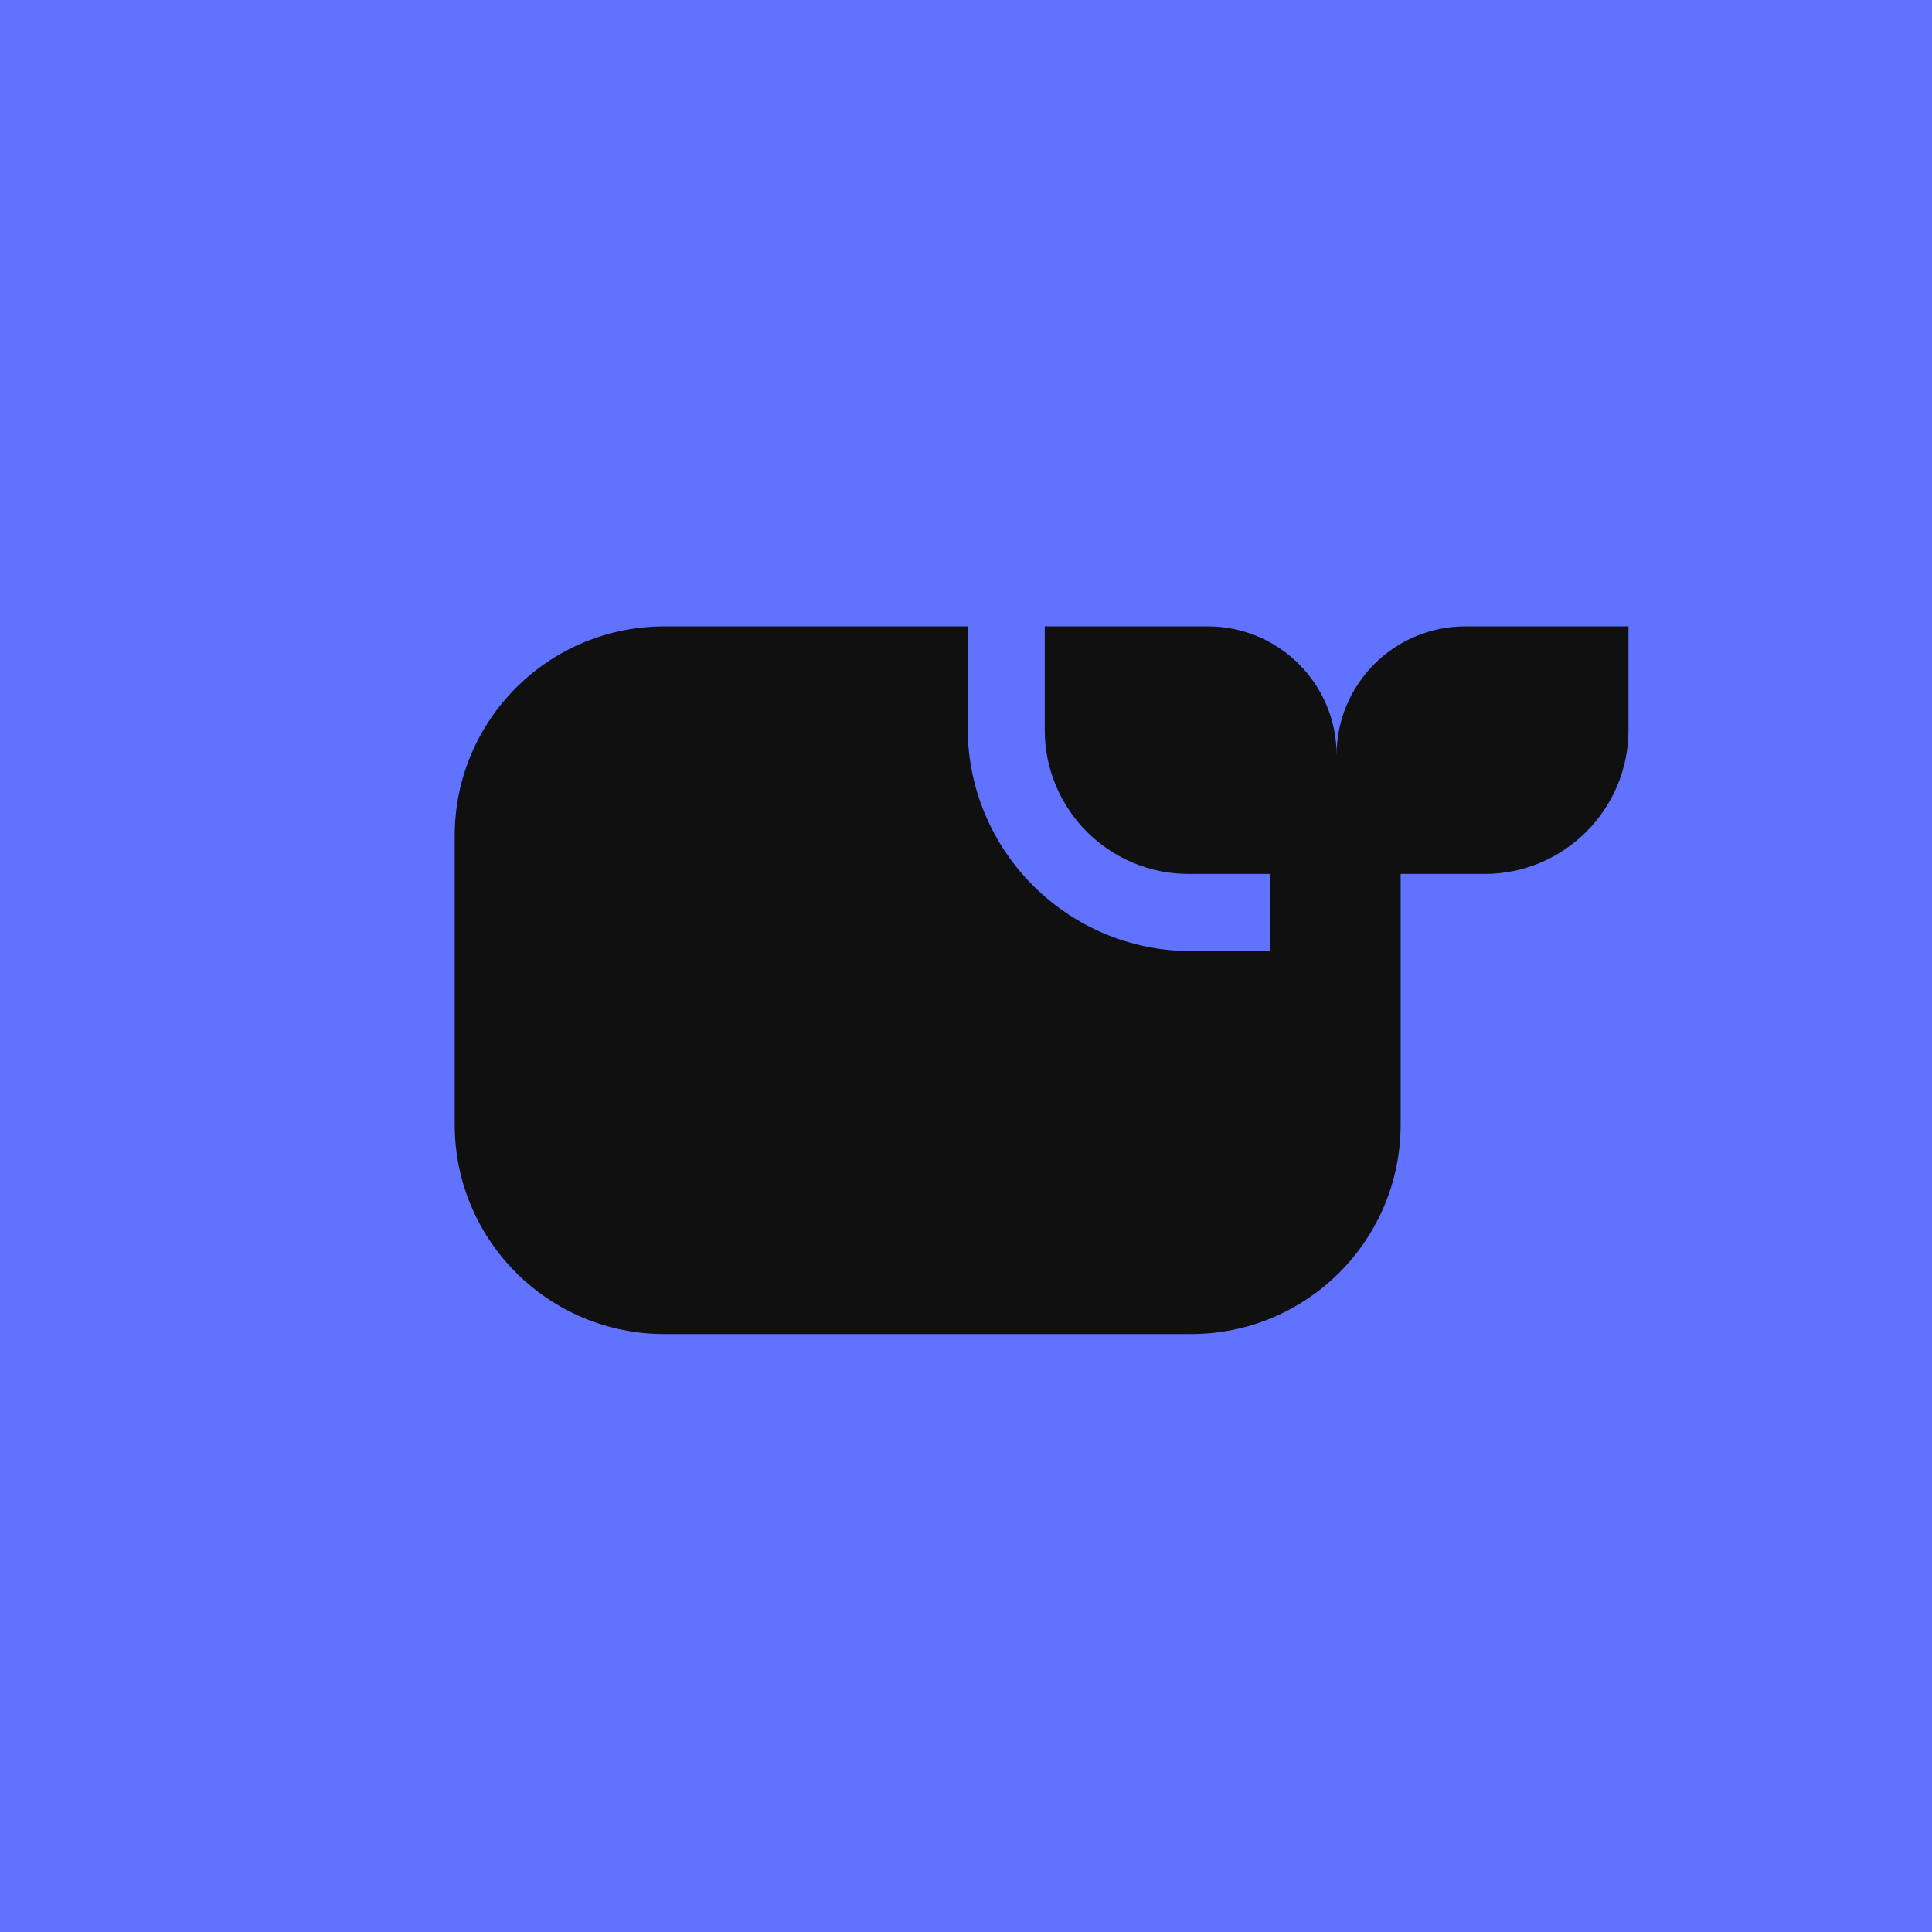
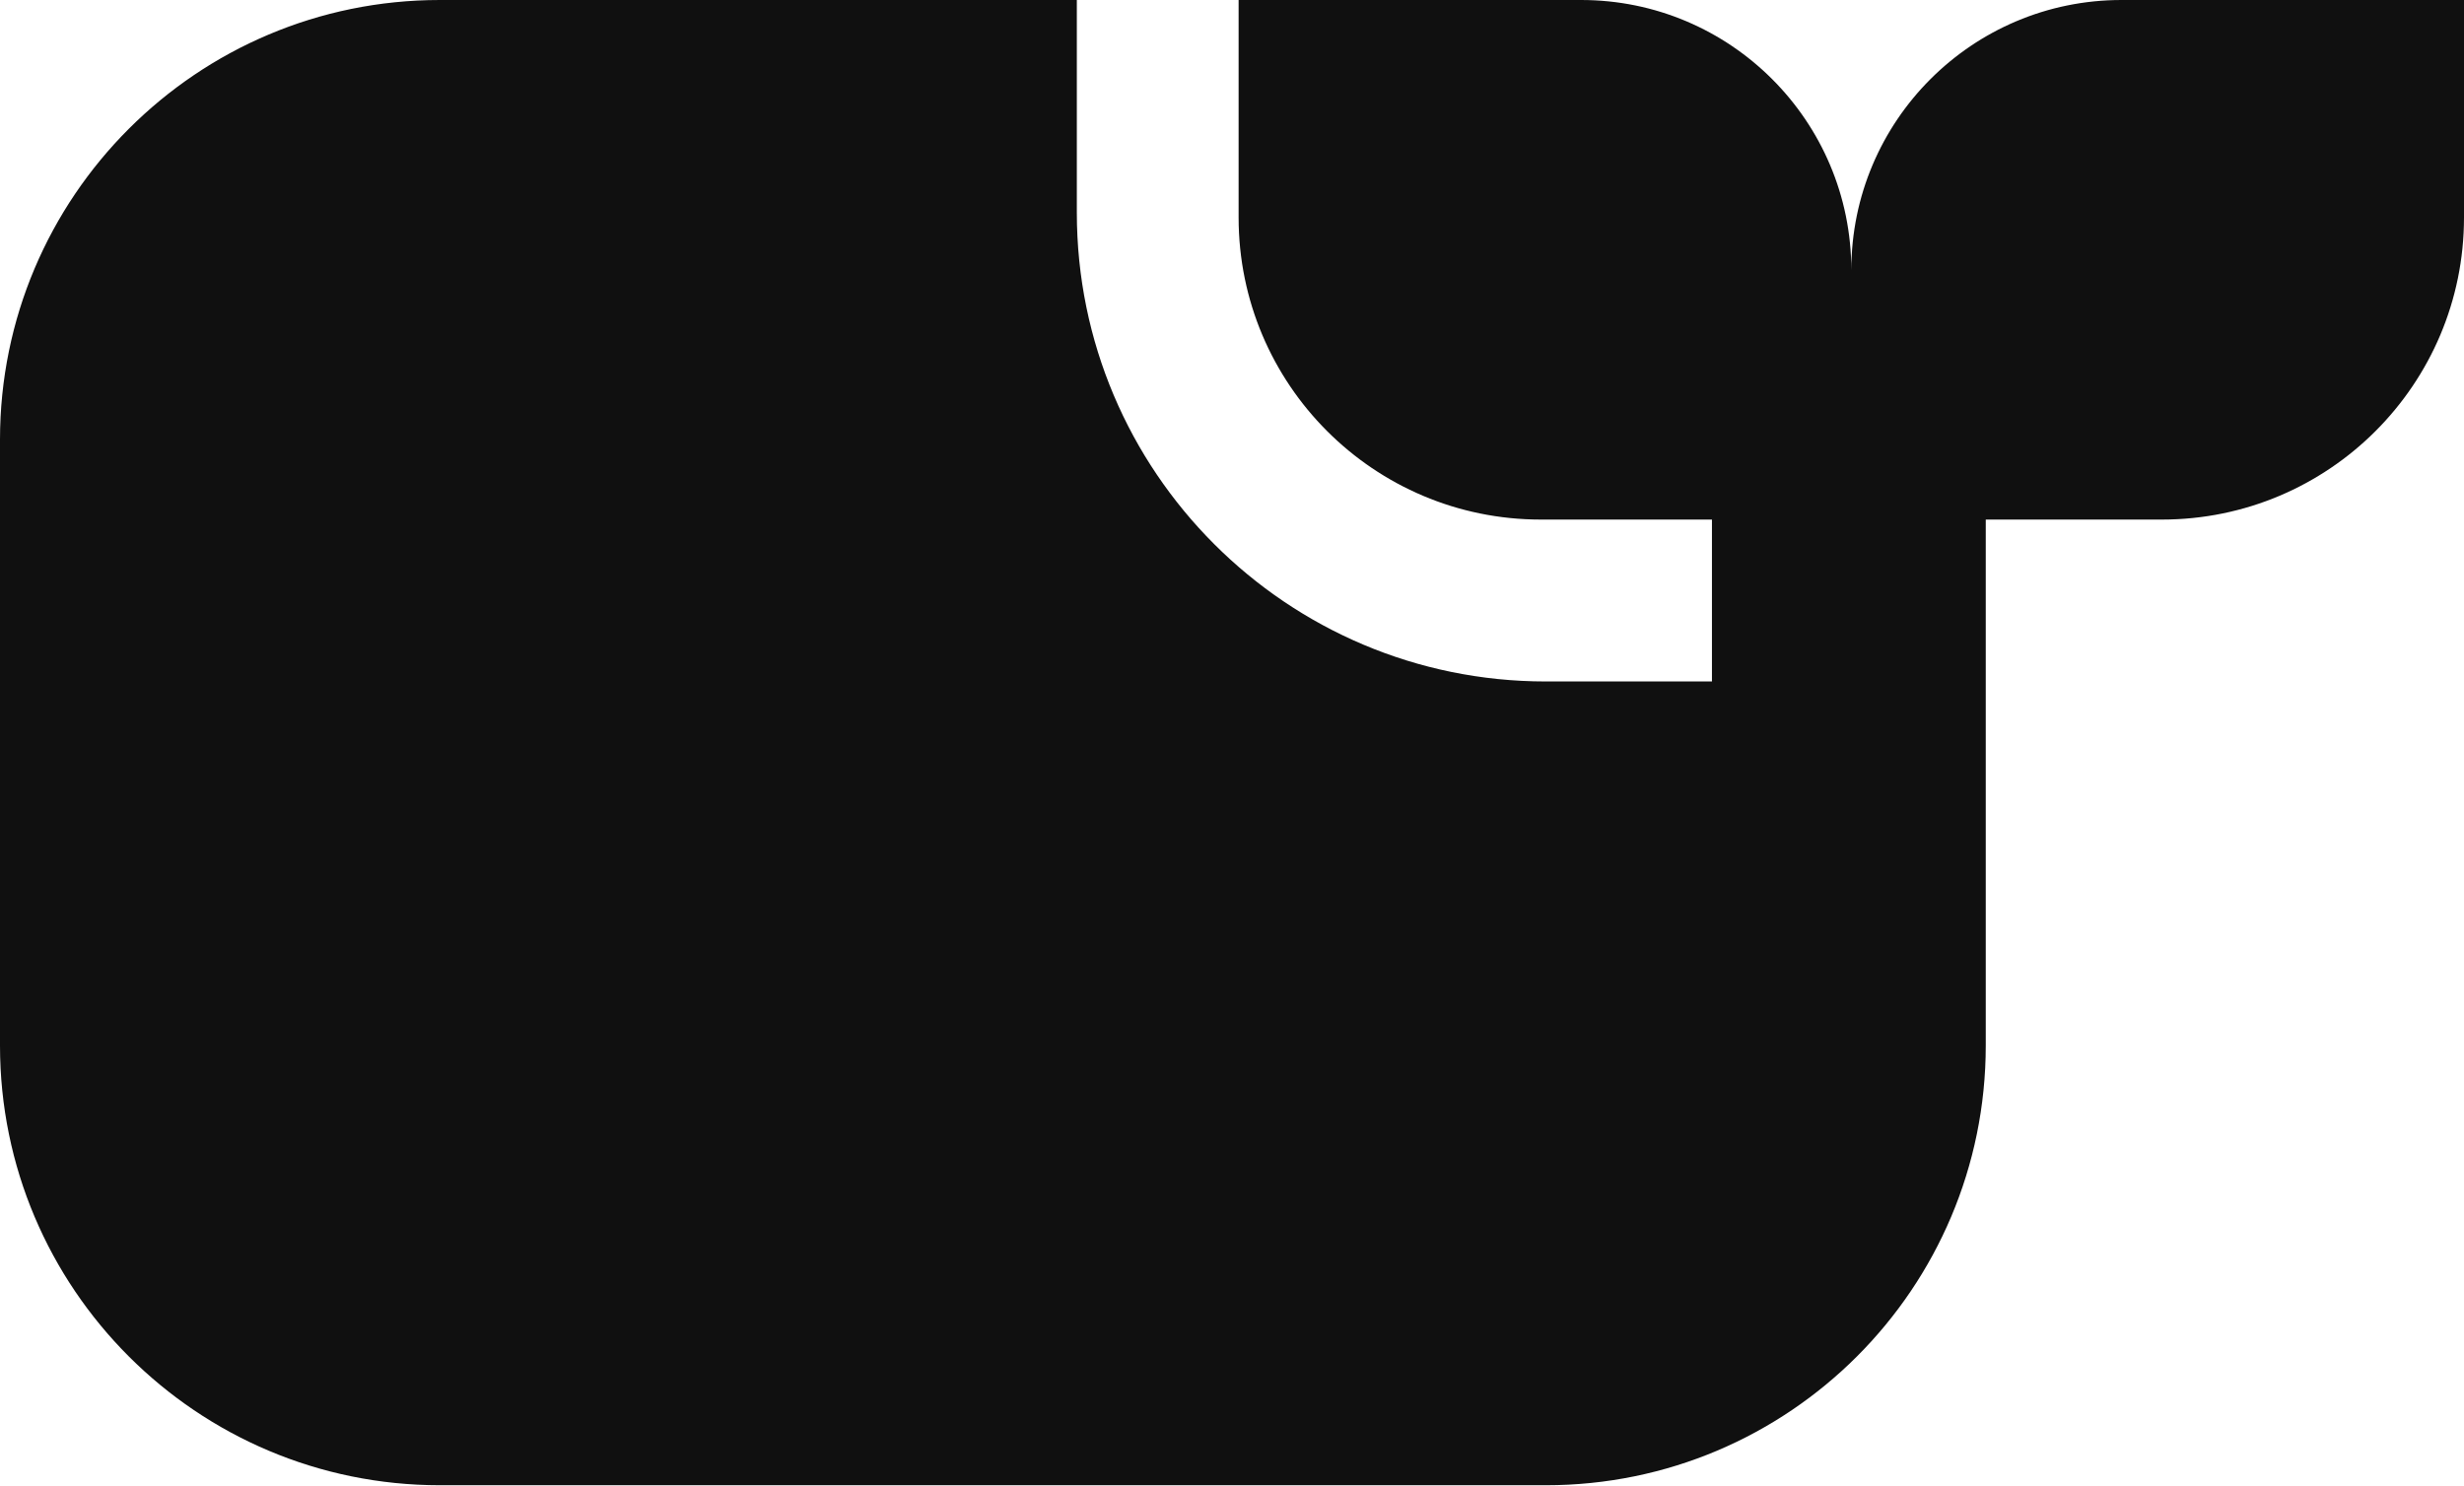
- <svg xmlns="http://www.w3.org/2000/svg" width="512" height="512" viewBox="0 0 512 512">
-   <rect width="512" height="512" fill="#6172FF" />
-   <path fill="#101010" transform="translate(120.5 166) scale(0.2485)" d="M1077.76,0c-75.81,0-137.27,61.46-137.27,137.27C940.48,61.46,879.02,0,803.21,0h-173.98v110.51c0,84.77,68.72,153.49,153.49,153.49h86.97v82.26h-84.37c-131.59,0-238.28-106.66-238.28-238.25V0H223.46C100.04,0,0,100.03,0,223.43v307.8c0,123.4,100.04,223.43,223.46,223.43h561.87c123.42,0,223.46-100.03,223.46-223.43v-267.23h89.46c84.77,0,153.49-68.72,153.49-153.49V0h-173.98Z" />
+ <svg xmlns="http://www.w3.org/2000/svg" viewBox="0 0 1251.74 754.67">
+   <path fill="#101010" d="M1077.76,0c-75.81,0-137.27,61.46-137.27,137.27C940.48,61.46,879.02,0,803.21,0h-173.98v110.51c0,84.77,68.72,153.49,153.49,153.49h86.97v82.26h-84.37c-131.59,0-238.28-106.66-238.28-238.25V0H223.46C100.04,0,0,100.03,0,223.43v307.8c0,123.4,100.04,223.43,223.46,223.43h561.87c123.42,0,223.46-100.03,223.46-223.43v-267.23h89.46c84.77,0,153.49-68.72,153.49-153.49V0h-173.98Z" />
</svg>
